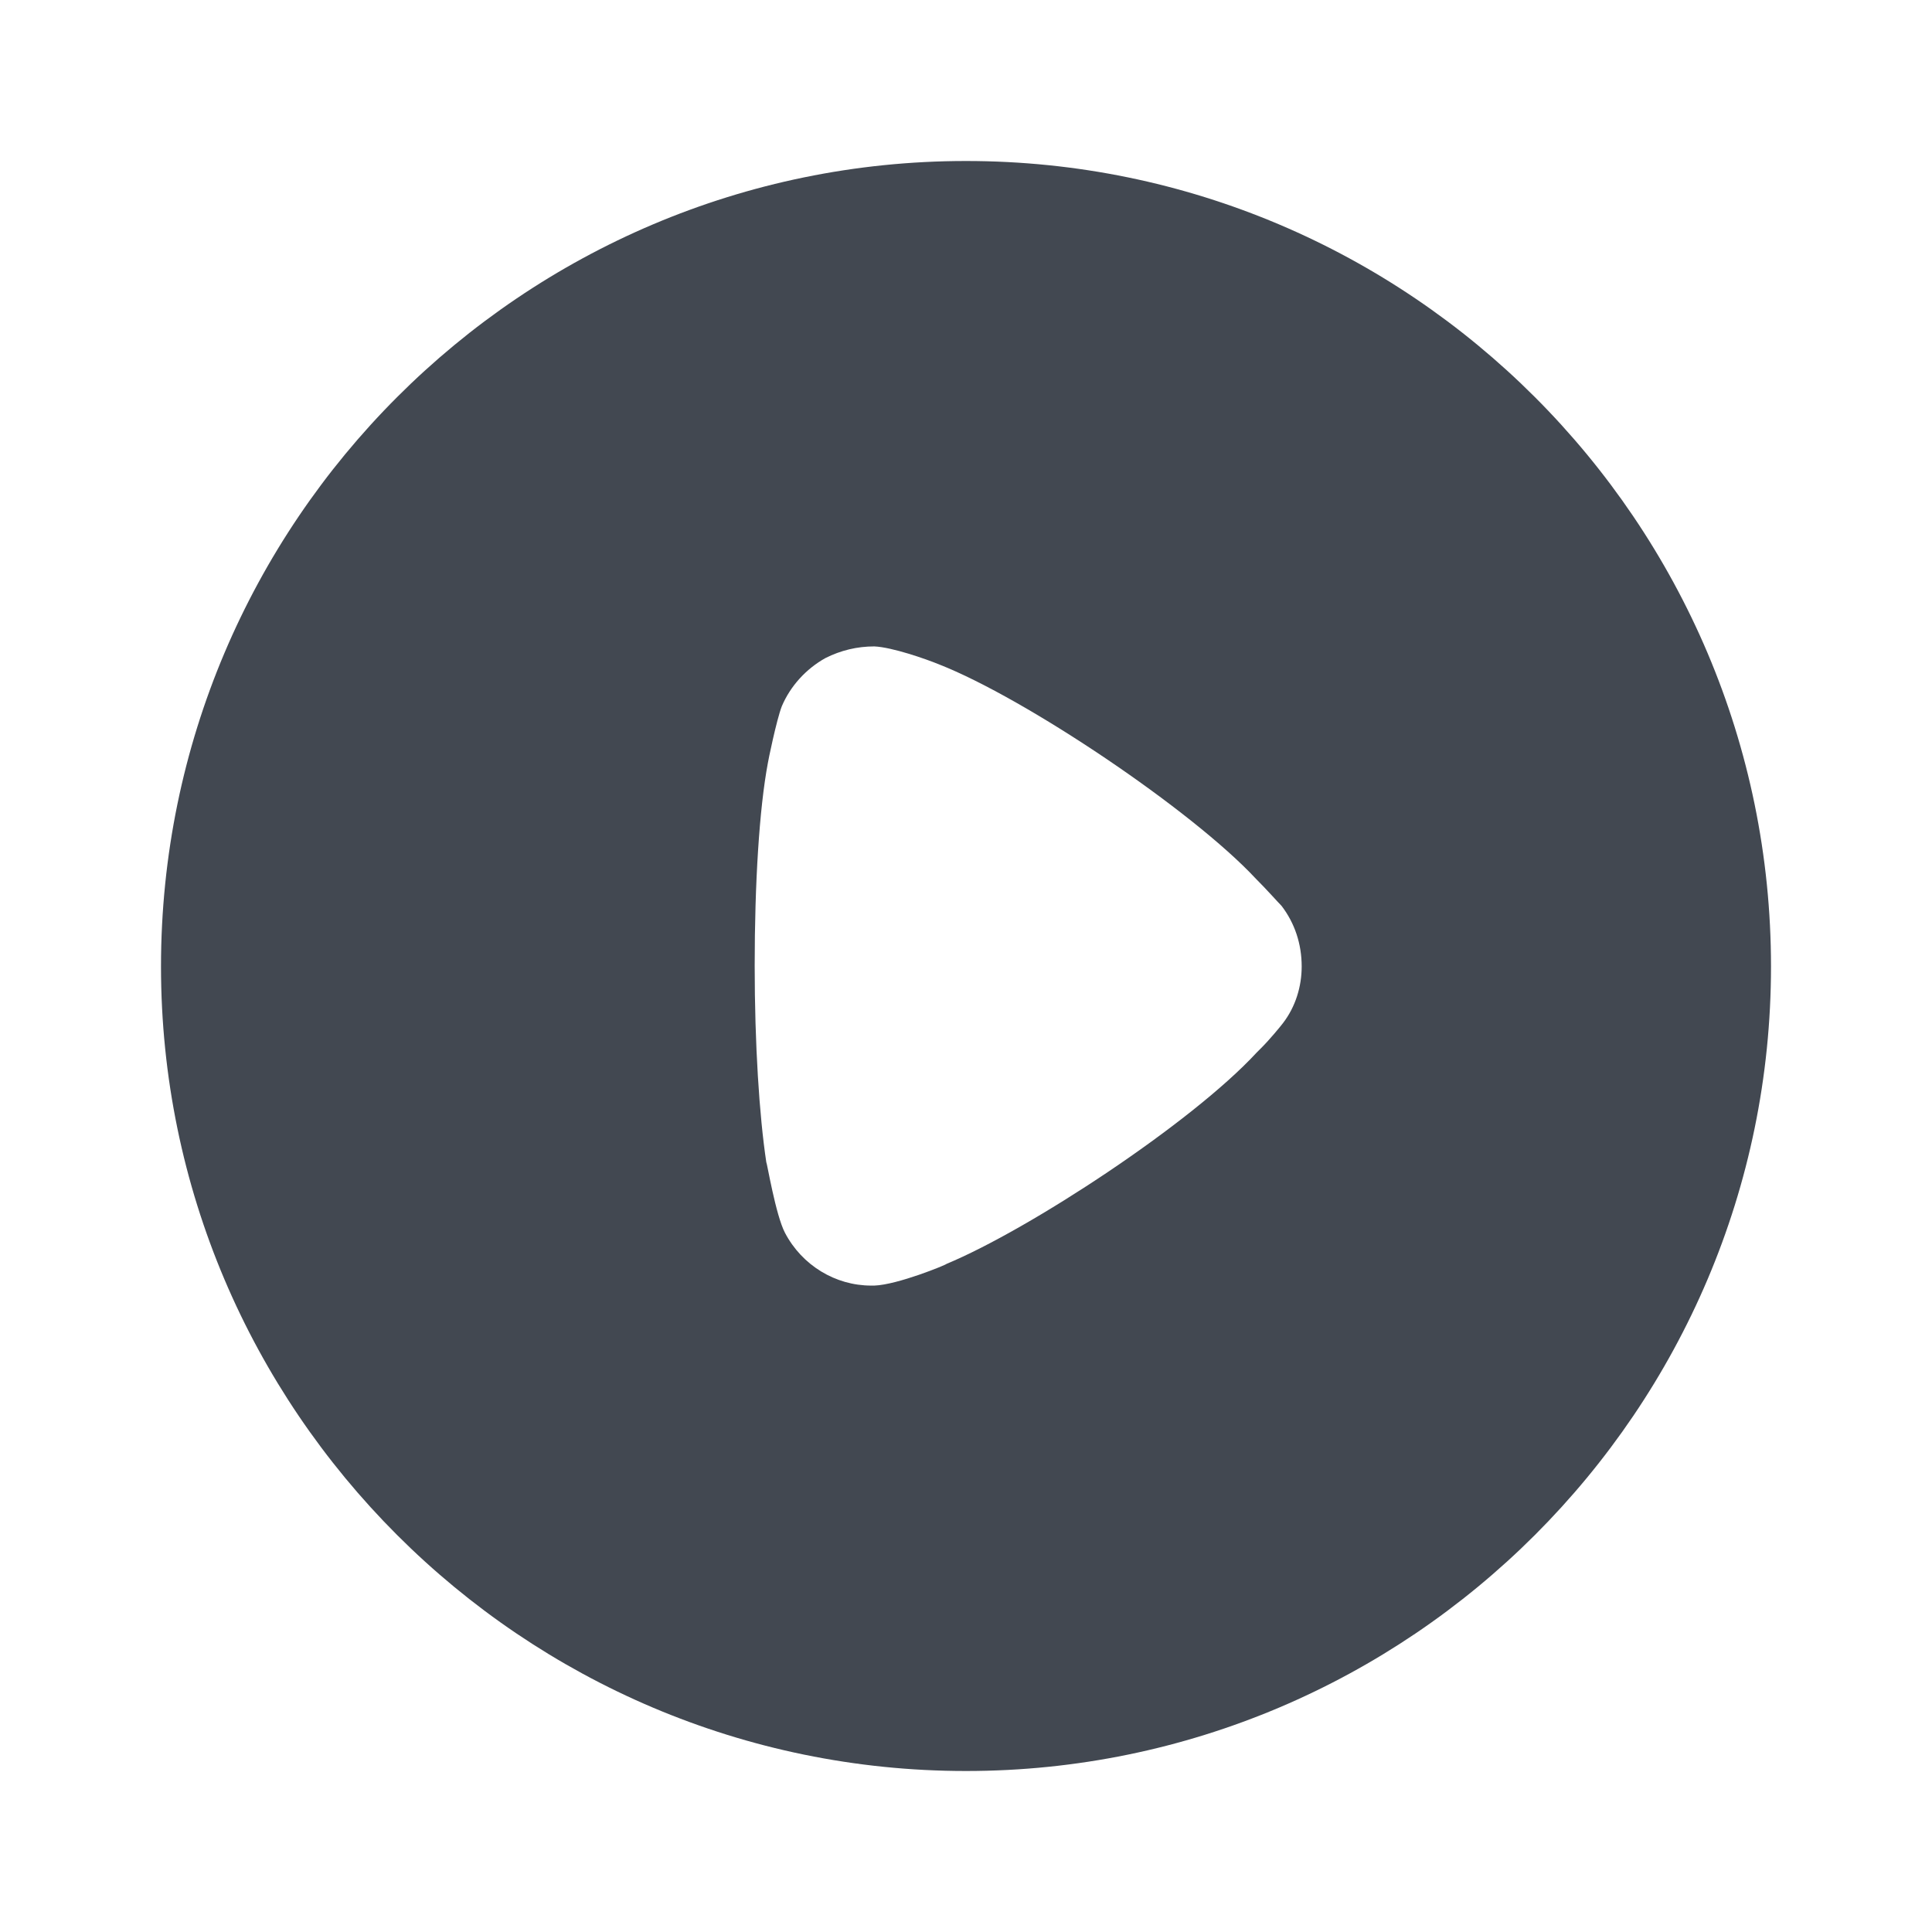
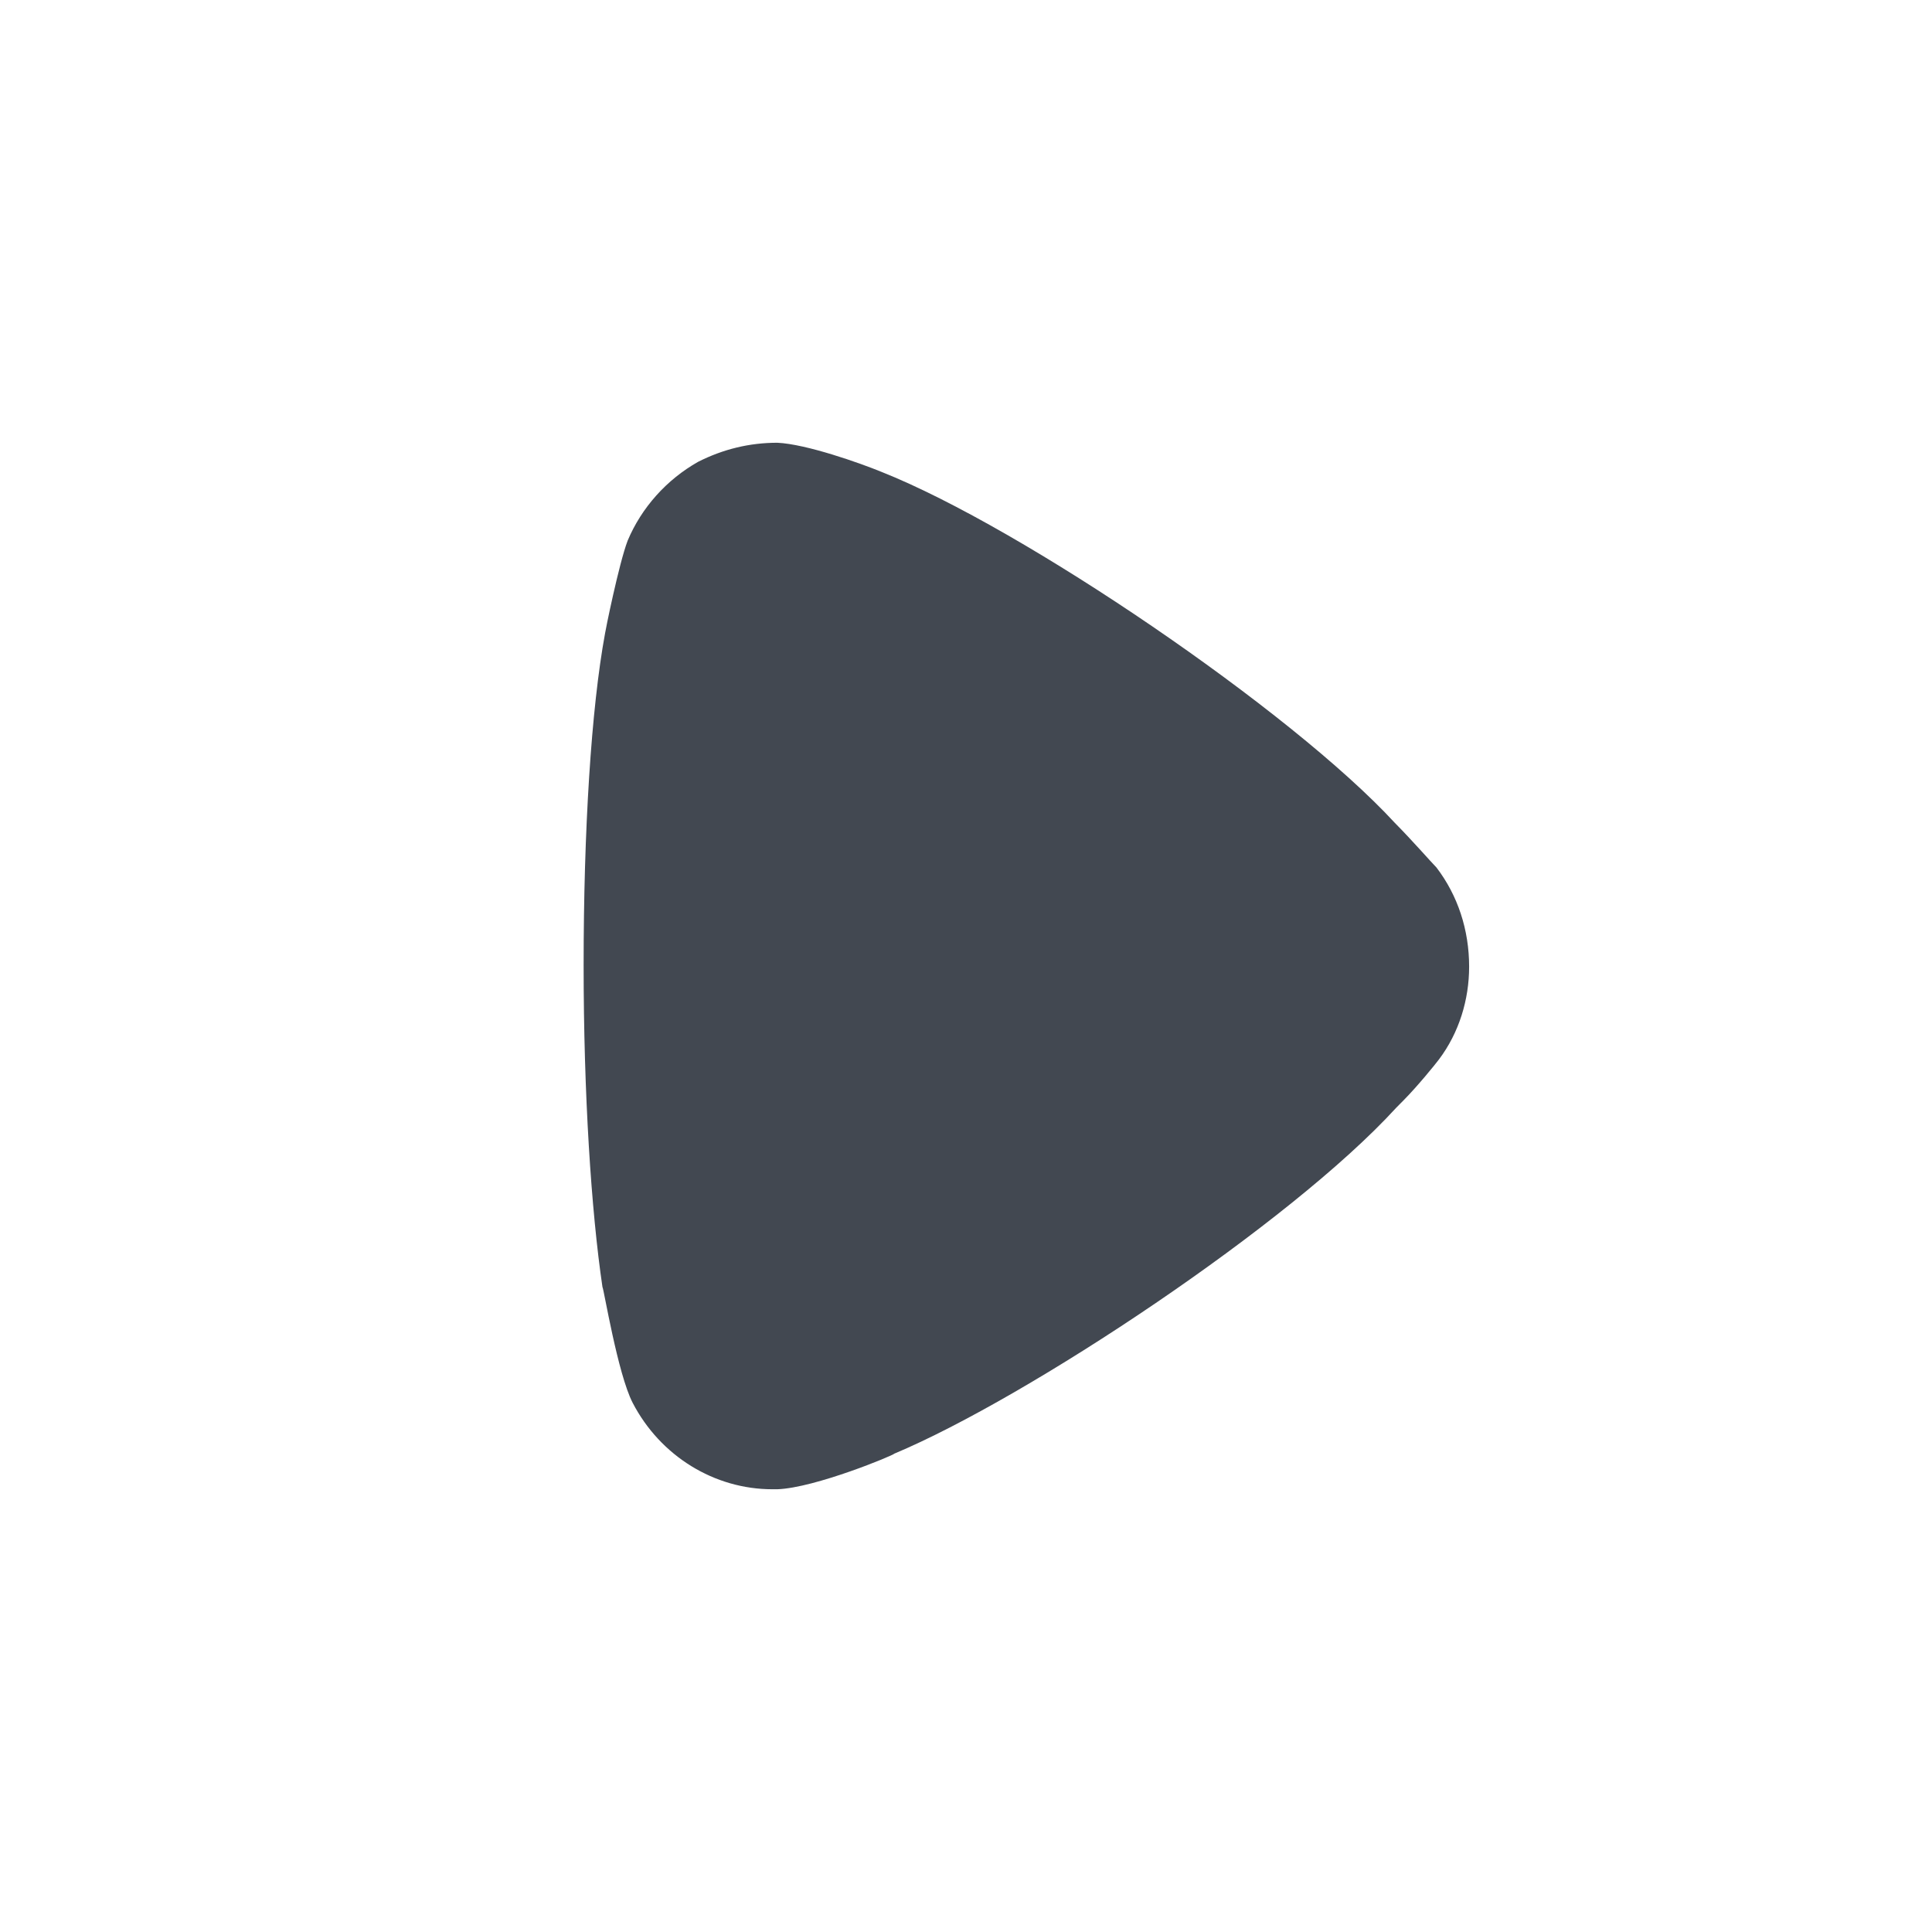
<svg xmlns="http://www.w3.org/2000/svg" width="24px" height="24px" viewBox="0 0 24 24" version="1.1">
-   <g id="Icon/Fill/Play" stroke="none" stroke-width="1" fill="none" fill-rule="evenodd">
-     <path d="M12,2 C17.512,2 22,6.486 22,12.006 C22,17.514 17.512,22 12,22 C6.488,22 2,17.514 2,12.006 C2,6.486 6.488,2 12,2 Z M10.861,8.03 C10.649,8.03 10.446,8.078 10.253,8.175 C10.012,8.31 9.819,8.522 9.712,8.773 C9.645,8.946 9.539,9.467 9.539,9.477 C9.432,10.046 9.375,10.973 9.375,11.995 C9.375,12.971 9.432,13.857 9.519,14.436 C9.529,14.446 9.635,15.092 9.751,15.314 C9.963,15.719 10.378,15.97 10.822,15.97 L10.822,15.97 L10.861,15.97 C11.151,15.96 11.759,15.71 11.759,15.7 C12.782,15.275 14.799,13.954 15.61,13.076 L15.61,13.076 L15.668,13.018 C15.774,12.912 15.909,12.748 15.938,12.709 C16.093,12.507 16.17,12.256 16.17,12.006 C16.17,11.725 16.083,11.465 15.919,11.252 C15.88,11.214 15.736,11.05 15.6,10.915 C14.809,10.066 12.743,8.676 11.662,8.252 C11.498,8.185 11.083,8.04 10.861,8.03 Z" id="Play" fill="#424851" />
+   <g id="Icon/Play" stroke="none" stroke-width="1" fill="none" fill-rule="evenodd">
+     <path d="M17.875,13.161 C17.828,13.224 17.609,13.493 17.438,13.666 L17.344,13.761 C16.031,15.199 12.766,17.363 11.109,18.058 C11.109,18.074 10.125,18.484 9.656,18.5 L9.594,18.5 C8.875,18.5 8.203,18.089 7.859,17.426 C7.672,17.063 7.5,16.004 7.484,15.988 C7.344,15.041 7.25,13.589 7.25,11.992 C7.25,10.318 7.344,8.801 7.516,7.869 C7.516,7.854 7.688,7.001 7.797,6.716 C7.969,6.306 8.281,5.958 8.672,5.737 C8.984,5.579 9.312,5.5 9.656,5.5 C10.016,5.516 10.688,5.754 10.953,5.863 C12.703,6.558 16.047,8.833 17.328,10.223 C17.547,10.444 17.781,10.713 17.844,10.776 C18.109,11.123 18.25,11.55 18.25,12.009 C18.25,12.419 18.125,12.829 17.875,13.161" id="↳-🎨-ICON-COLOR" fill="#424851" />
  </g>
</svg>
